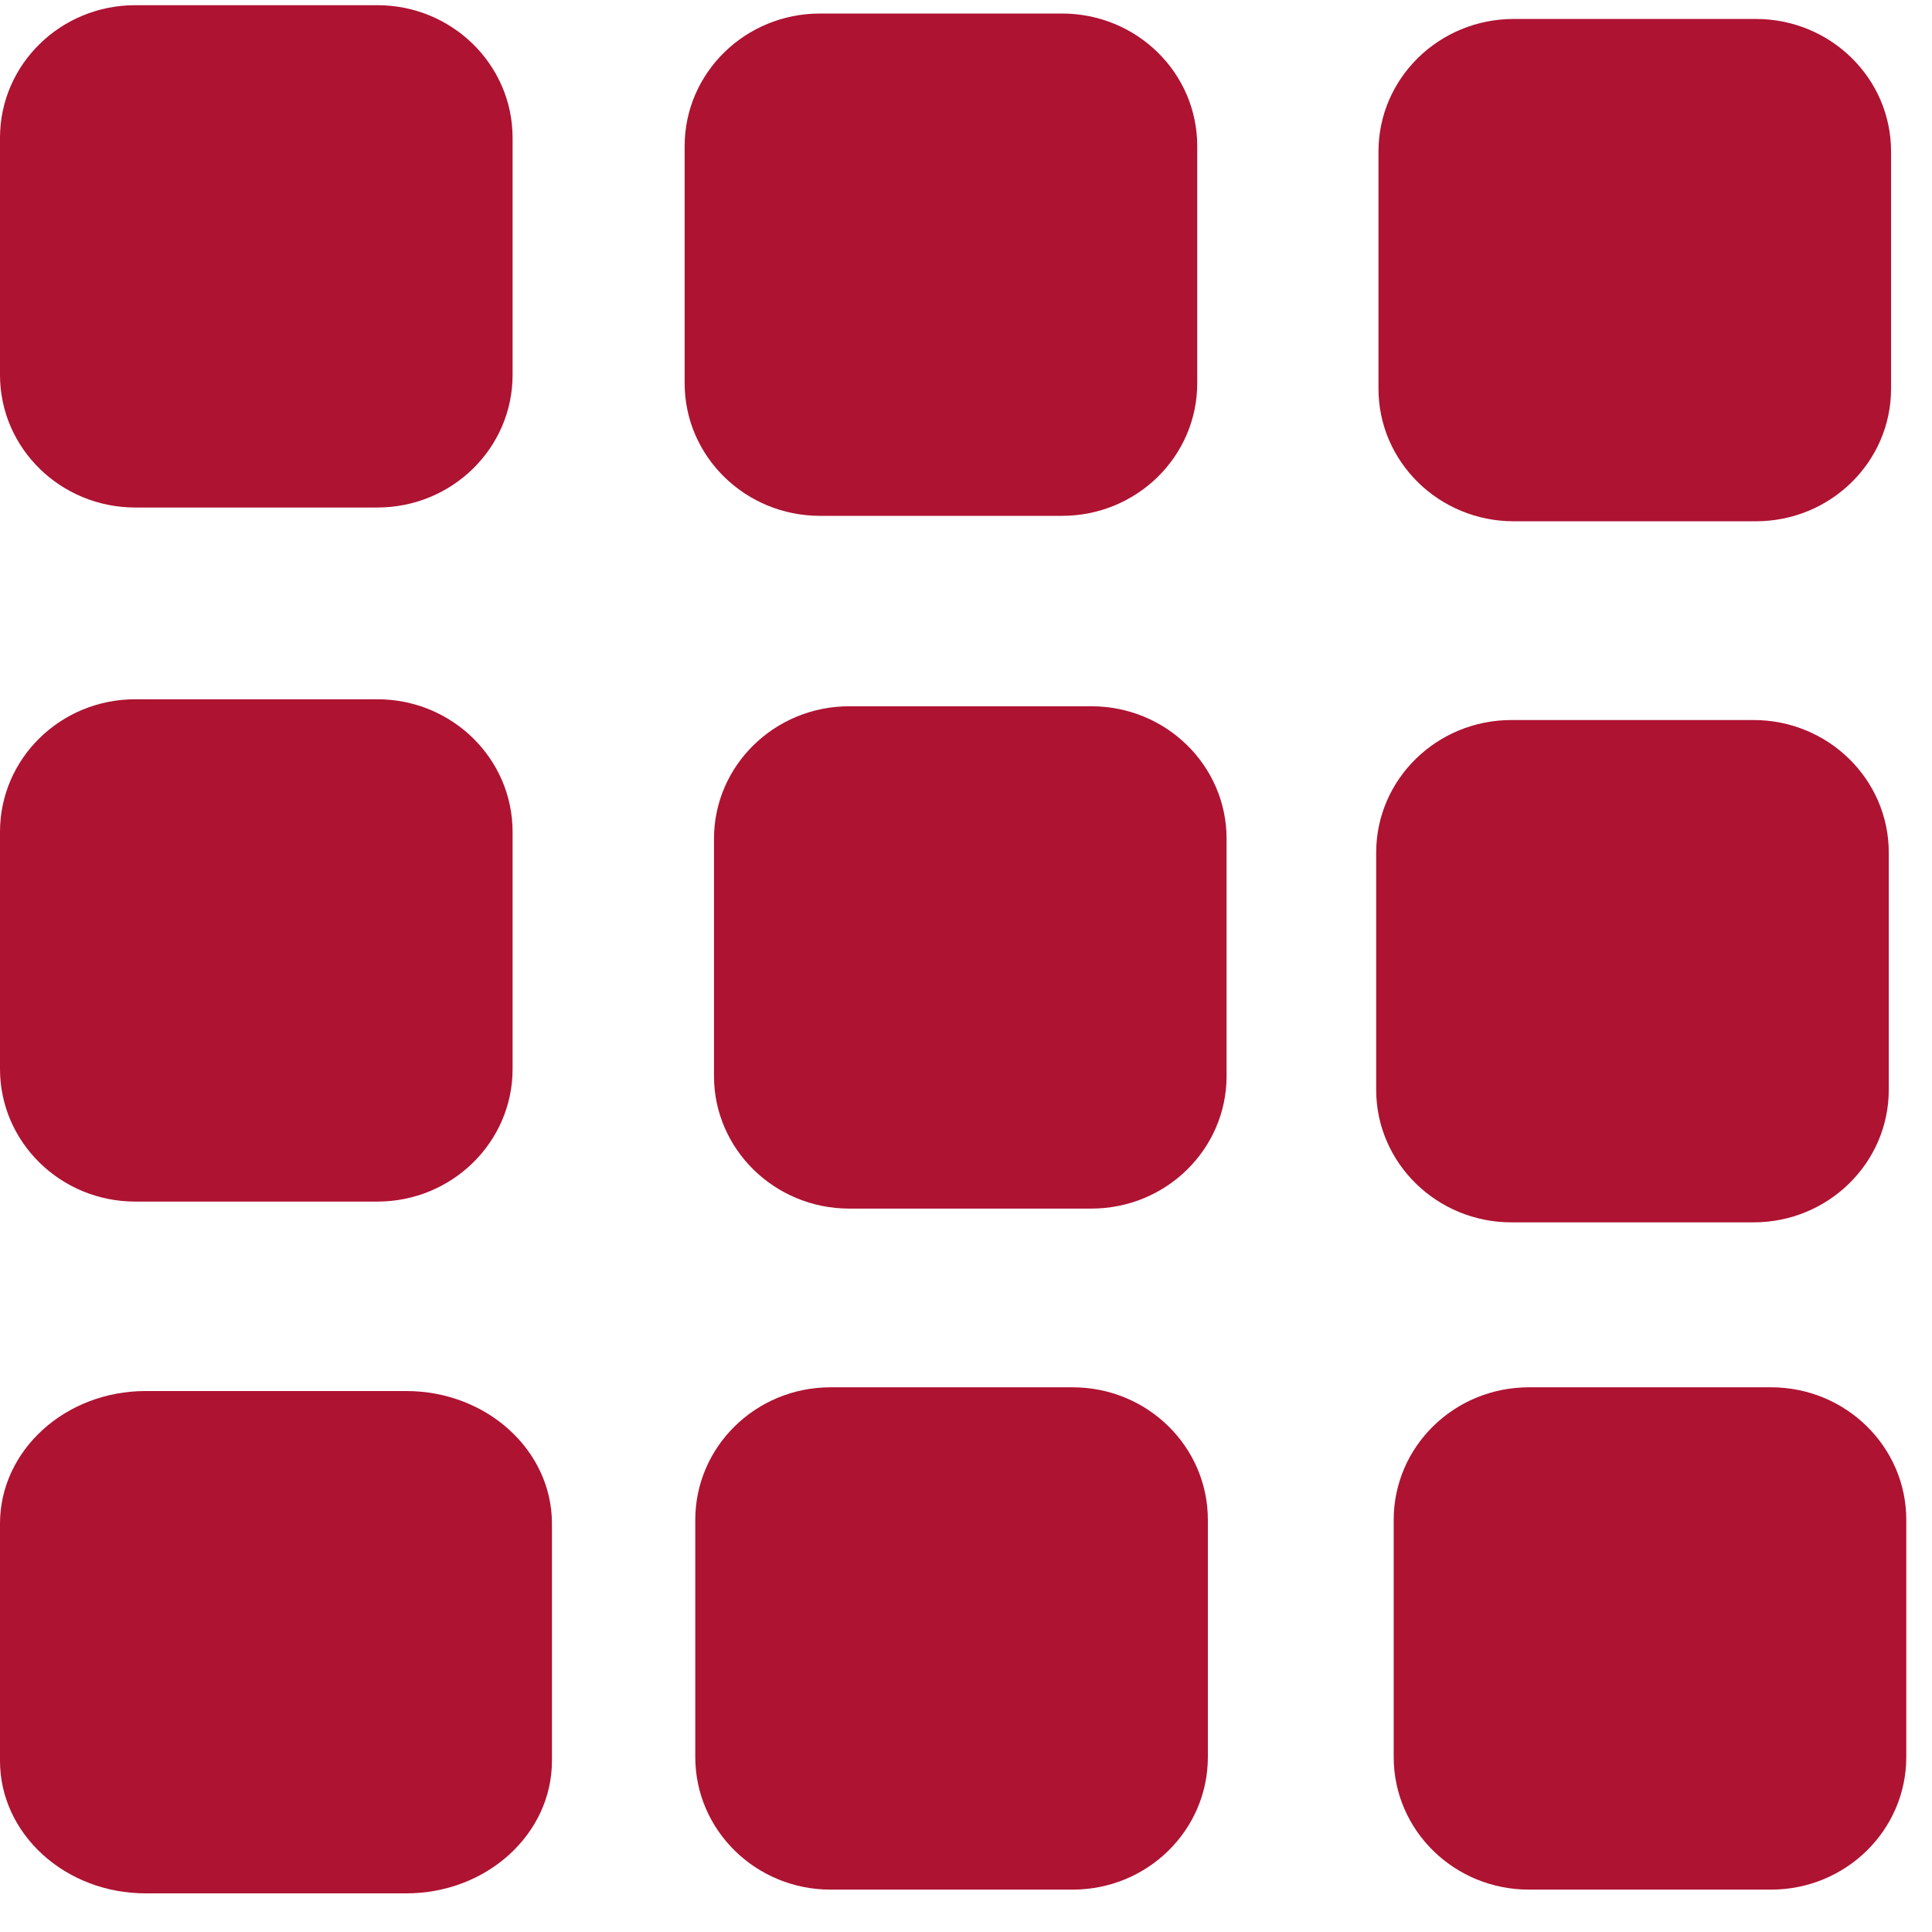
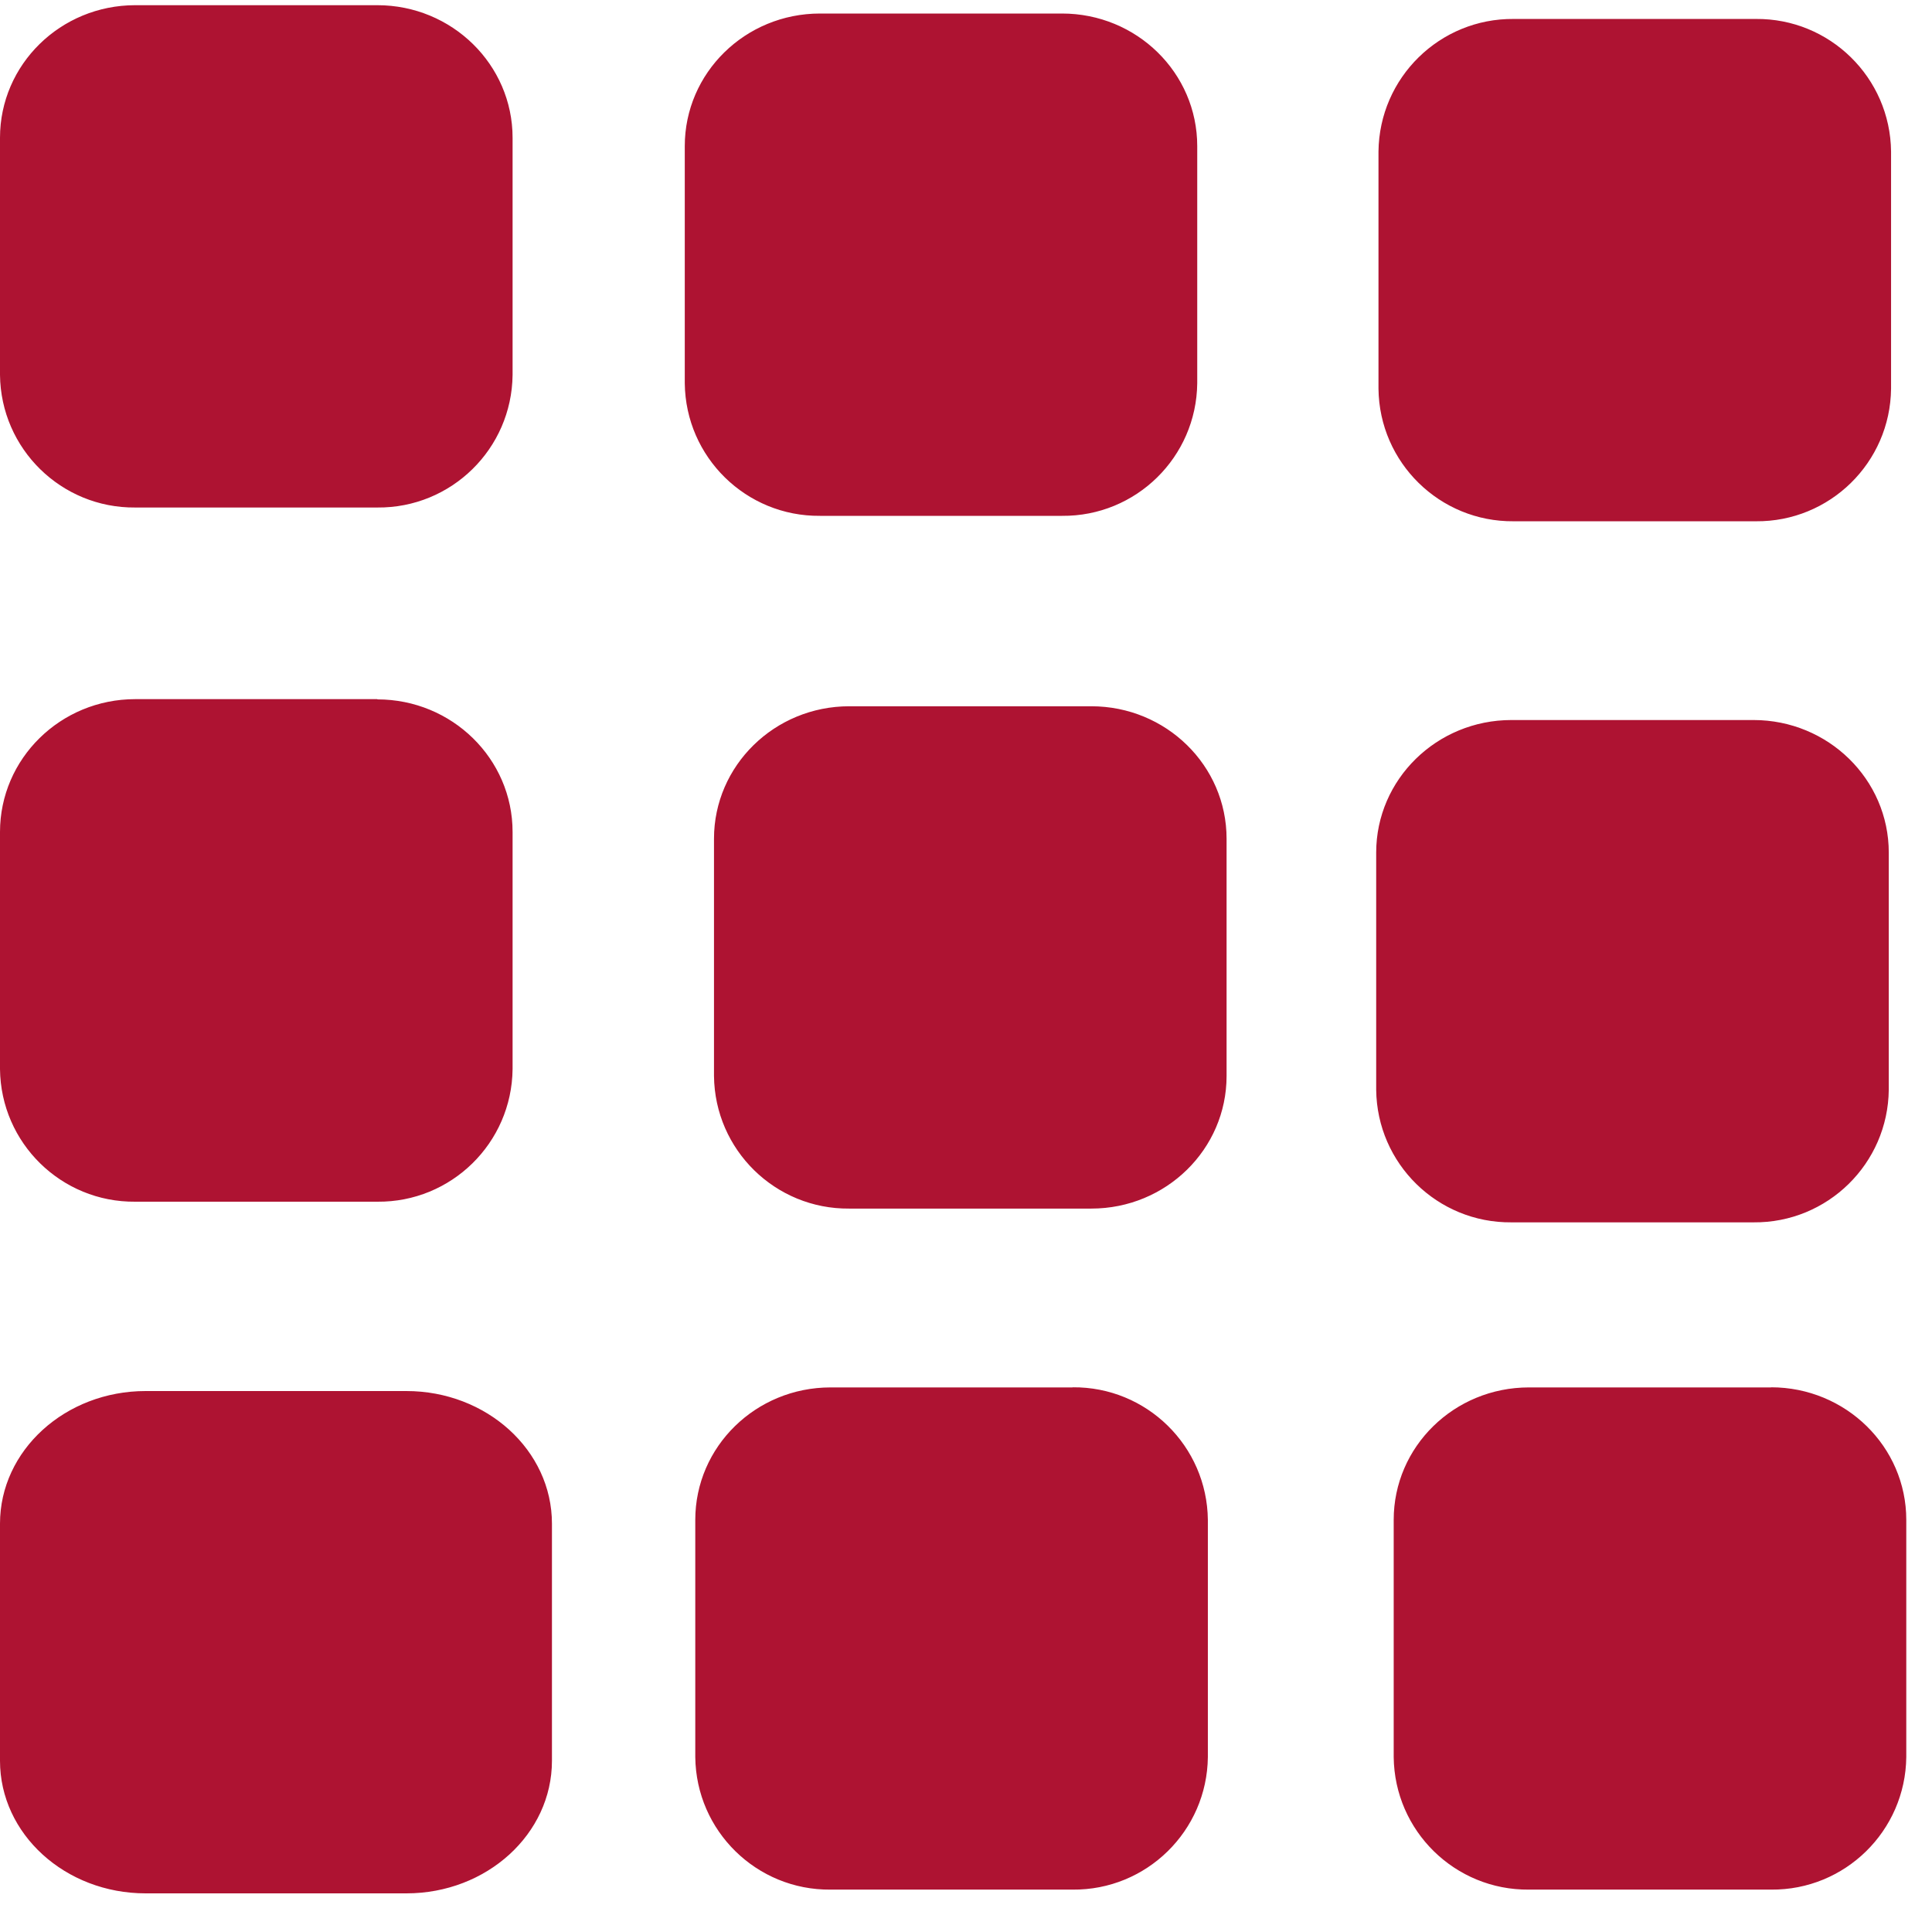
- <svg xmlns="http://www.w3.org/2000/svg" width="16" height="16" viewBox="0 0 16 16" fill="none">
-   <path d="M14.541 0.157H12.536C11.918 0.157 11.416 0.648 11.416 1.255V3.219C11.416 3.825 11.918 4.317 12.536 4.317H14.541C15.16 4.317 15.661 3.825 15.661 3.219V1.255C15.661 0.648 15.16 0.157 14.541 0.157Z" fill="#AE1332" />
-   <path d="M3.365 11.52H1.206C0.54 11.52 0 12.011 0 12.618V14.582C0 15.189 0.54 15.68 1.206 15.68H3.365C4.031 15.68 4.571 15.189 4.571 14.582V12.618C4.571 12.011 4.031 11.52 3.365 11.52Z" fill="#AE1332" />
-   <path d="M3.125 5.791H1.12C0.501 5.791 0 6.282 0 6.889V8.853C0 9.459 0.502 9.951 1.12 9.951H3.125C3.743 9.951 4.245 9.459 4.245 8.853V6.889C4.245 6.282 3.743 5.791 3.125 5.791Z" fill="#AE1332" />
-   <path d="M8.883 11.489H6.878C6.26 11.489 5.758 11.98 5.758 12.587L5.758 14.551C5.758 15.158 6.26 15.649 6.878 15.649H8.883C9.502 15.649 10.003 15.158 10.003 14.551V12.587C10.003 11.98 9.502 11.489 8.883 11.489Z" fill="#AE1332" />
-   <path d="M3.125 0.043H1.12C0.501 0.043 0 0.535 0 1.141V3.105C0 3.712 0.502 4.203 1.12 4.203H3.125C3.743 4.203 4.245 3.712 4.245 3.105V1.141C4.245 0.535 3.743 0.043 3.125 0.043Z" fill="#AE1332" />
-   <path d="M9.038 5.849H7.033C6.415 5.849 5.913 6.34 5.913 6.946V8.911C5.913 9.517 6.415 10.009 7.033 10.009H9.038C9.657 10.009 10.158 9.517 10.158 8.911V6.946C10.158 6.34 9.657 5.849 9.038 5.849Z" fill="#AE1332" />
-   <path d="M14.667 11.489H12.662C12.043 11.489 11.542 11.98 11.542 12.587V14.551C11.542 15.158 12.043 15.649 12.662 15.649H14.667C15.285 15.649 15.787 15.158 15.787 14.551V12.587C15.787 11.98 15.285 11.489 14.667 11.489Z" fill="#AE1332" />
-   <path d="M8.795 0.112H6.791C6.172 0.112 5.67 0.603 5.67 1.21V3.174C5.67 3.78 6.172 4.272 6.791 4.272H8.795C9.414 4.272 9.915 3.78 9.915 3.174V1.21C9.915 0.603 9.414 0.112 8.795 0.112Z" fill="#AE1332" />
-   <path d="M14.522 5.963H12.517C11.899 5.963 11.397 6.454 11.397 7.061V9.025C11.397 9.631 11.899 10.123 12.517 10.123H14.522C15.14 10.123 15.642 9.631 15.642 9.025V7.061C15.642 6.454 15.14 5.963 14.522 5.963Z" fill="#AE1332" />
+ <svg xmlns="http://www.w3.org/2000/svg" width="16" height="16" fill="none">
+   <path fill="#AE1332" d="M14.541.157h-2.005a1.11 1.11 0 0 0-1.12 1.098v1.964a1.11 1.11 0 0 0 1.12 1.098h2.005a1.11 1.11 0 0 0 1.12-1.098V1.255a1.11 1.11 0 0 0-1.12-1.098ZM3.365 11.52H1.206C.54 11.52 0 12.012 0 12.618v1.964c0 .607.54 1.098 1.206 1.098h2.16c.665 0 1.205-.491 1.205-1.098v-1.964c0-.607-.54-1.098-1.206-1.098ZM3.125 5.79H1.12C.501 5.79 0 6.283 0 6.89v1.964a1.11 1.11 0 0 0 1.12 1.098h2.005a1.11 1.11 0 0 0 1.12-1.098V6.89c0-.607-.502-1.098-1.12-1.098ZM8.883 11.49H6.878c-.618 0-1.12.49-1.12 1.097v1.964a1.11 1.11 0 0 0 1.12 1.098h2.005a1.11 1.11 0 0 0 1.12-1.098v-1.964a1.11 1.11 0 0 0-1.12-1.098ZM3.125.043H1.12C.501.043 0 .535 0 1.141v1.964a1.11 1.11 0 0 0 1.12 1.098h2.005a1.11 1.11 0 0 0 1.12-1.098V1.141c0-.606-.502-1.098-1.12-1.098ZM9.038 5.849H7.033c-.618 0-1.12.491-1.12 1.097v1.965a1.11 1.11 0 0 0 1.12 1.098h2.005c.619 0 1.12-.492 1.12-1.098V6.946c0-.606-.501-1.097-1.12-1.097ZM14.667 11.49h-2.005c-.619 0-1.12.49-1.12 1.097v1.964a1.11 1.11 0 0 0 1.12 1.098h2.005a1.11 1.11 0 0 0 1.12-1.098v-1.964c0-.607-.502-1.098-1.12-1.098ZM8.795.112H6.791c-.619 0-1.12.491-1.12 1.098v1.964a1.11 1.11 0 0 0 1.12 1.098h2.004a1.11 1.11 0 0 0 1.12-1.098V1.21c0-.607-.501-1.098-1.12-1.098ZM14.522 5.963h-2.005c-.618 0-1.12.491-1.12 1.098v1.964a1.11 1.11 0 0 0 1.12 1.098h2.005a1.11 1.11 0 0 0 1.12-1.098V7.061c0-.607-.502-1.098-1.12-1.098Z" />
</svg>
